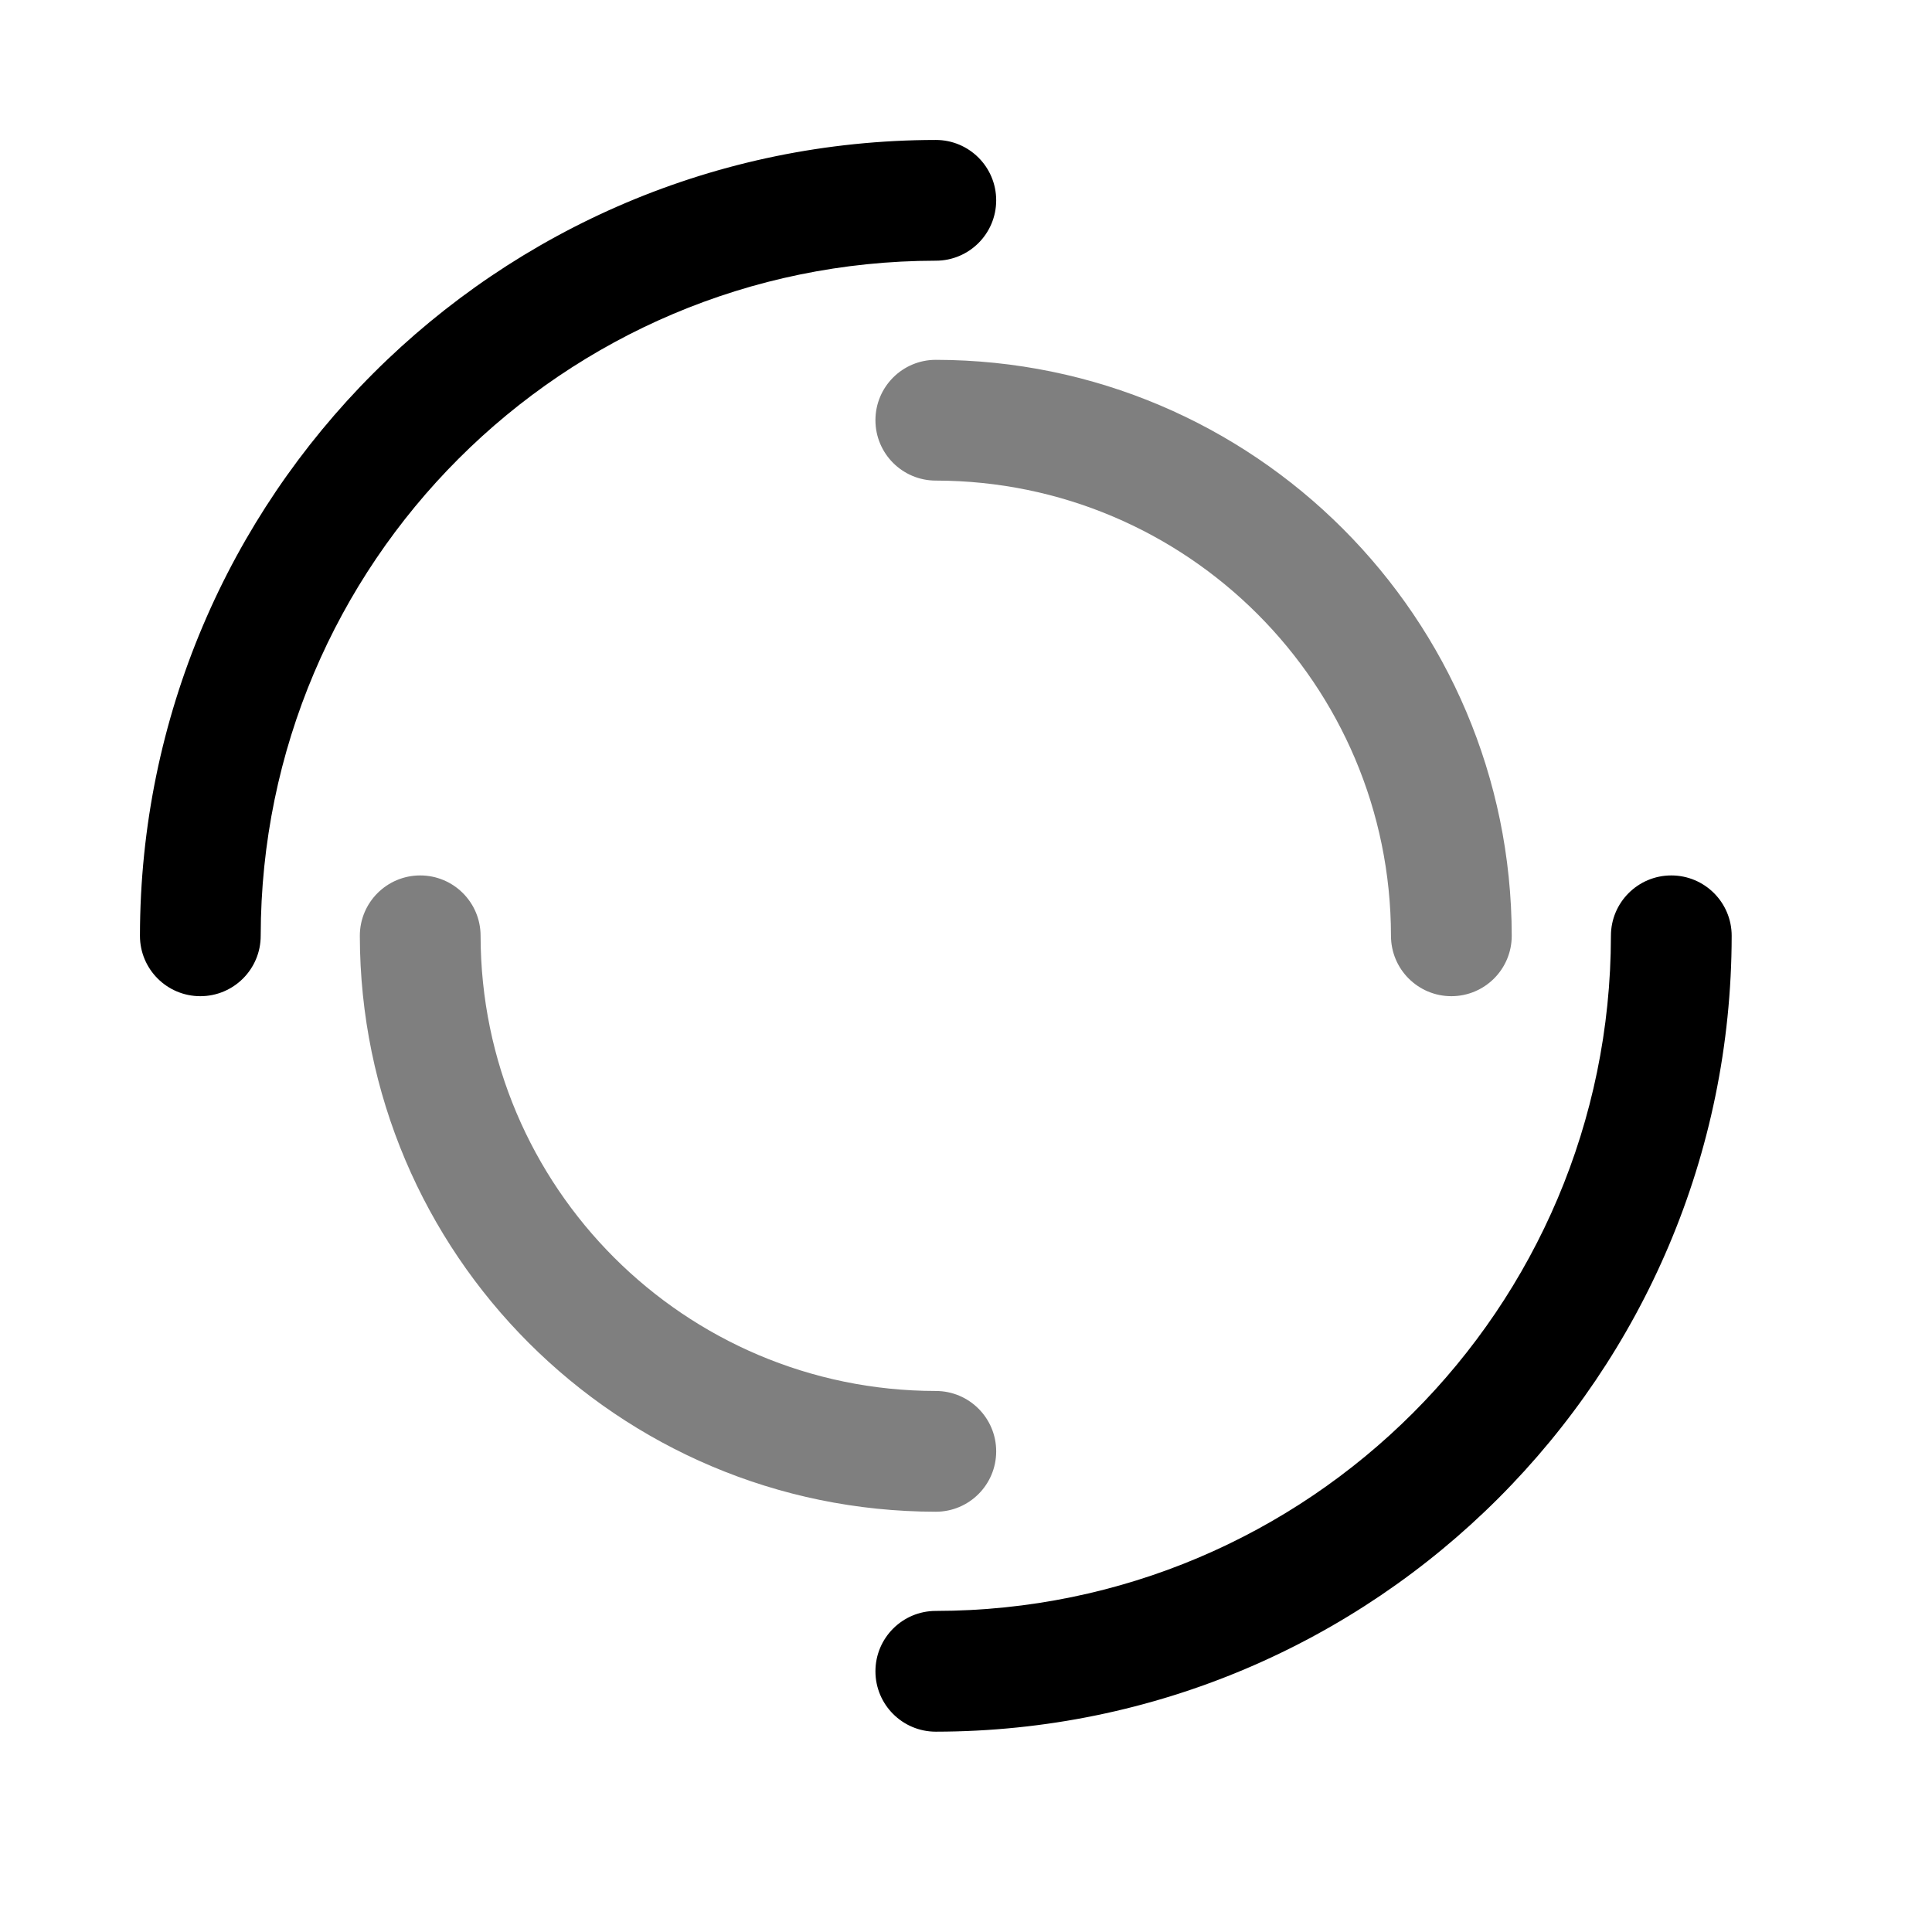
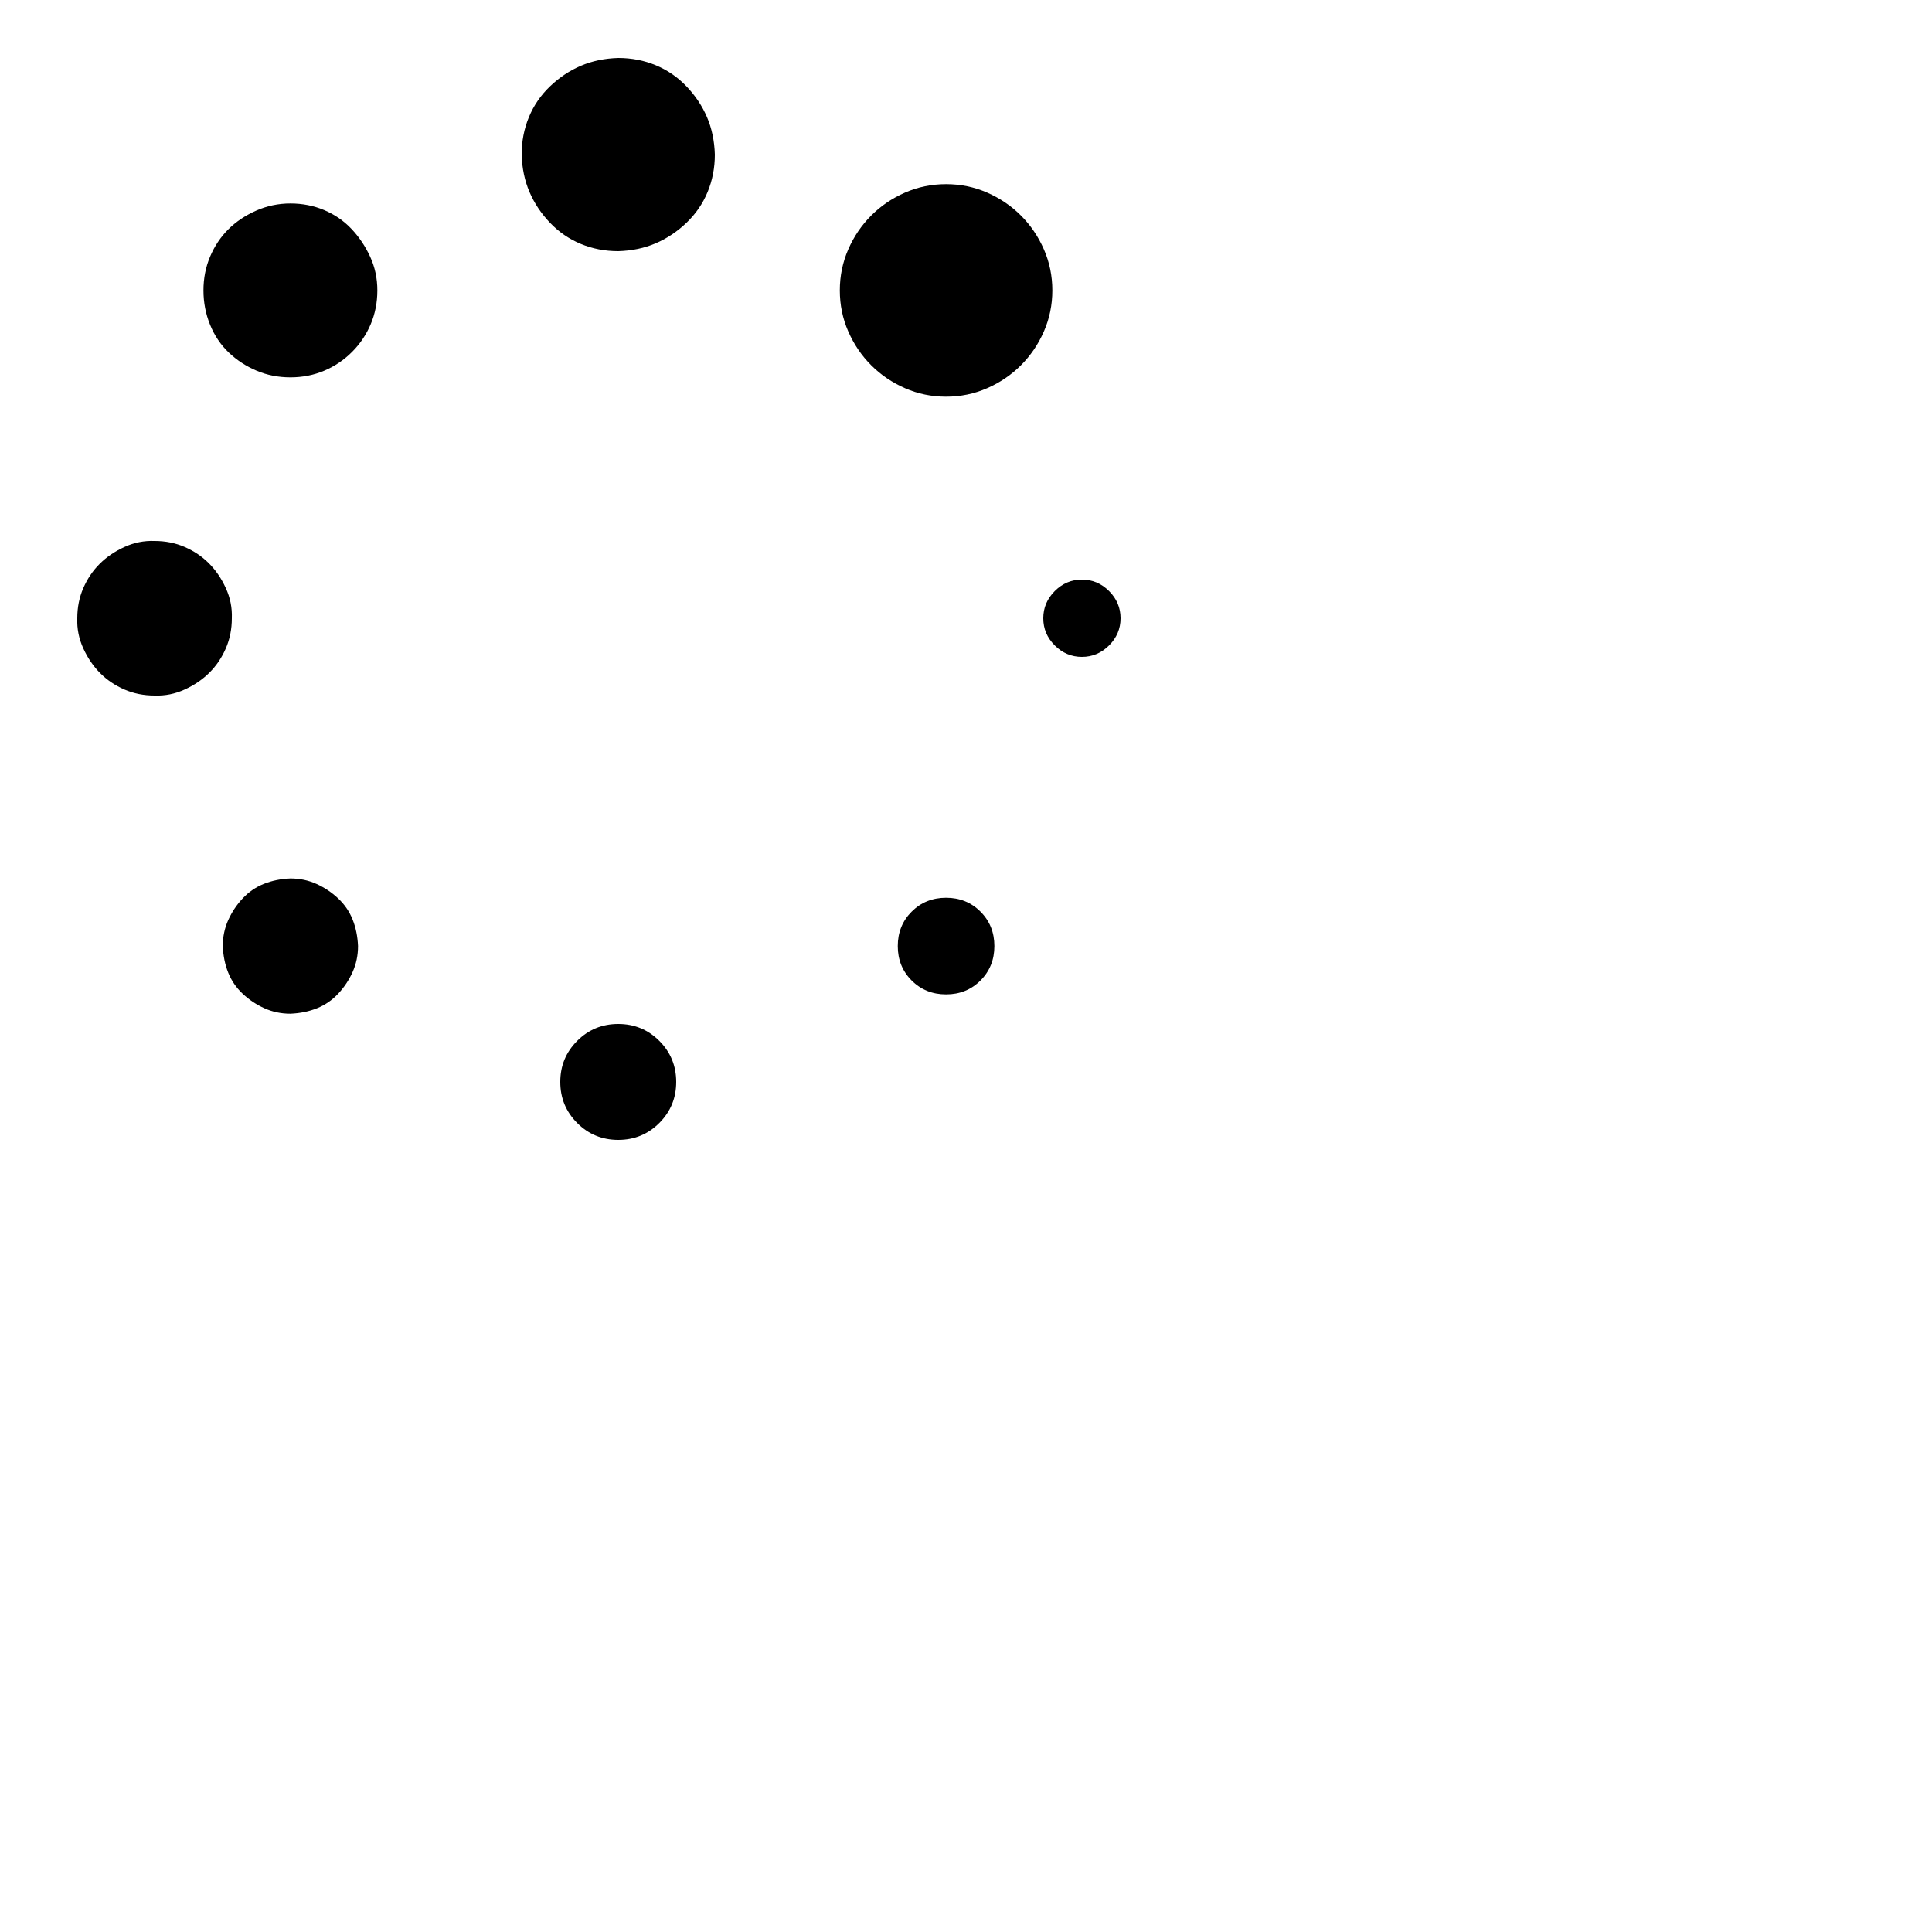
<svg xmlns="http://www.w3.org/2000/svg" viewBox="0 0 32 32">
  <style>
        @keyframes rotate1 {
            100% {
                transform: rotate(360deg);
            }
        }
        @keyframes rotate2 {
            100% {
                transform: rotate(-360deg);
            }
        }
        .group1 {
-             transform-origin: 15.5px 15.5px;
+             transform-origin: 10.24px 10.24px;
            animation: rotate1 1.5s linear infinite;
        }
        .group2 {
            transform-origin: 15.5px 15.5px;
            animation: rotate2 1.5s linear infinite;
        }
    </style>
  <g class="group1">
-     <path d="M3.318,16.5a1,1,0,0,1-1-1A13.196,13.196,0,0,1,15.5,2.318a1,1,0,0,1,0,2A11.194,11.194,0,0,0,4.318,15.5,1,1,0,0,1,3.318,16.5Z" />
-     <path d="M15.5,28.682a1,1,0,0,1,0-2A11.194,11.194,0,0,0,26.682,15.5a1,1,0,0,1,2,0A13.196,13.196,0,0,1,15.5,28.682Z" />
-   </g>
-   <g class="group2">
-     <path d="M15.5,25.039A9.55,9.55,0,0,1,5.96,15.5a1,1,0,0,1,2,0A7.548,7.548,0,0,0,15.5,23.039a1,1,0,0,1,0,2Z" style="opacity:0.5" />
-     <path d="M24.039,16.5a1.0 1,0,0,1-1-1A7.548,7.548,0,0,0,15.5,7.96a1,1,0,0,1,0-2A9.55,9.55,0,0,1,25.039,15.5 1.0 1,0,0,1,24.039,16.5Z" style="opacity:0.5" />
+     <path transform="translate(0, 0) scale(0.01)" d="M1024 96q33 0 62 12t51 35 34 51 13 62q0 33-12 62t-35 51-51 34-62 13q-33 0-62-12t-51-35-34-51-13-62q0-33 12-62t35-51 51-34 62-13zM337 481q0-30 11-56t30-45 46-31 57-12q30 0 56 11t45 31 31 46 12 56q0 30-11 56t-31 46-46 31-56 11q-30 0-56-11t-46-30-31-46-11-57zm-81 415q27 0 50 10t40 27 28 41 10 50q0 27-10 50t-27 40-41 28-50 10q-27 0-50-10t-40-27-28-41-10-50q0-27 10-50t27-40 41-28 50-10zm113 671q0-23 9-43t24-36 35-24 44-9q23 0 43 9t36 24 24 35 9 44q0 23-9 43t-24 36-35 24-44 9q-23 0-43-9t-36-24-24-35-9-44zm655 129q40 0 68 28t28 68q0 40-28 68t-68 28q-40 0-68-28t-28-68q0-40 28-68t68-28zm463-129q0-34 23-57t57-23q34 0 57 23t23 57q0 34-23 57t-57 23q-34 0-57-23t-23-57zm305-607q26 0 45 19t19 45q0 26-19 45t-45 19q-26 0-45-19t-19-45q0-26 19-45t45-19zm-225-655q36 0 68 14t56 38 38 56 14 68q0 36-14 68t-38 56-56 38-68 14q-36 0-68-14t-56-38-38-56-14-68q0-36 14-68t38-56 56-38 68-14z" />
  </g>
</svg>
